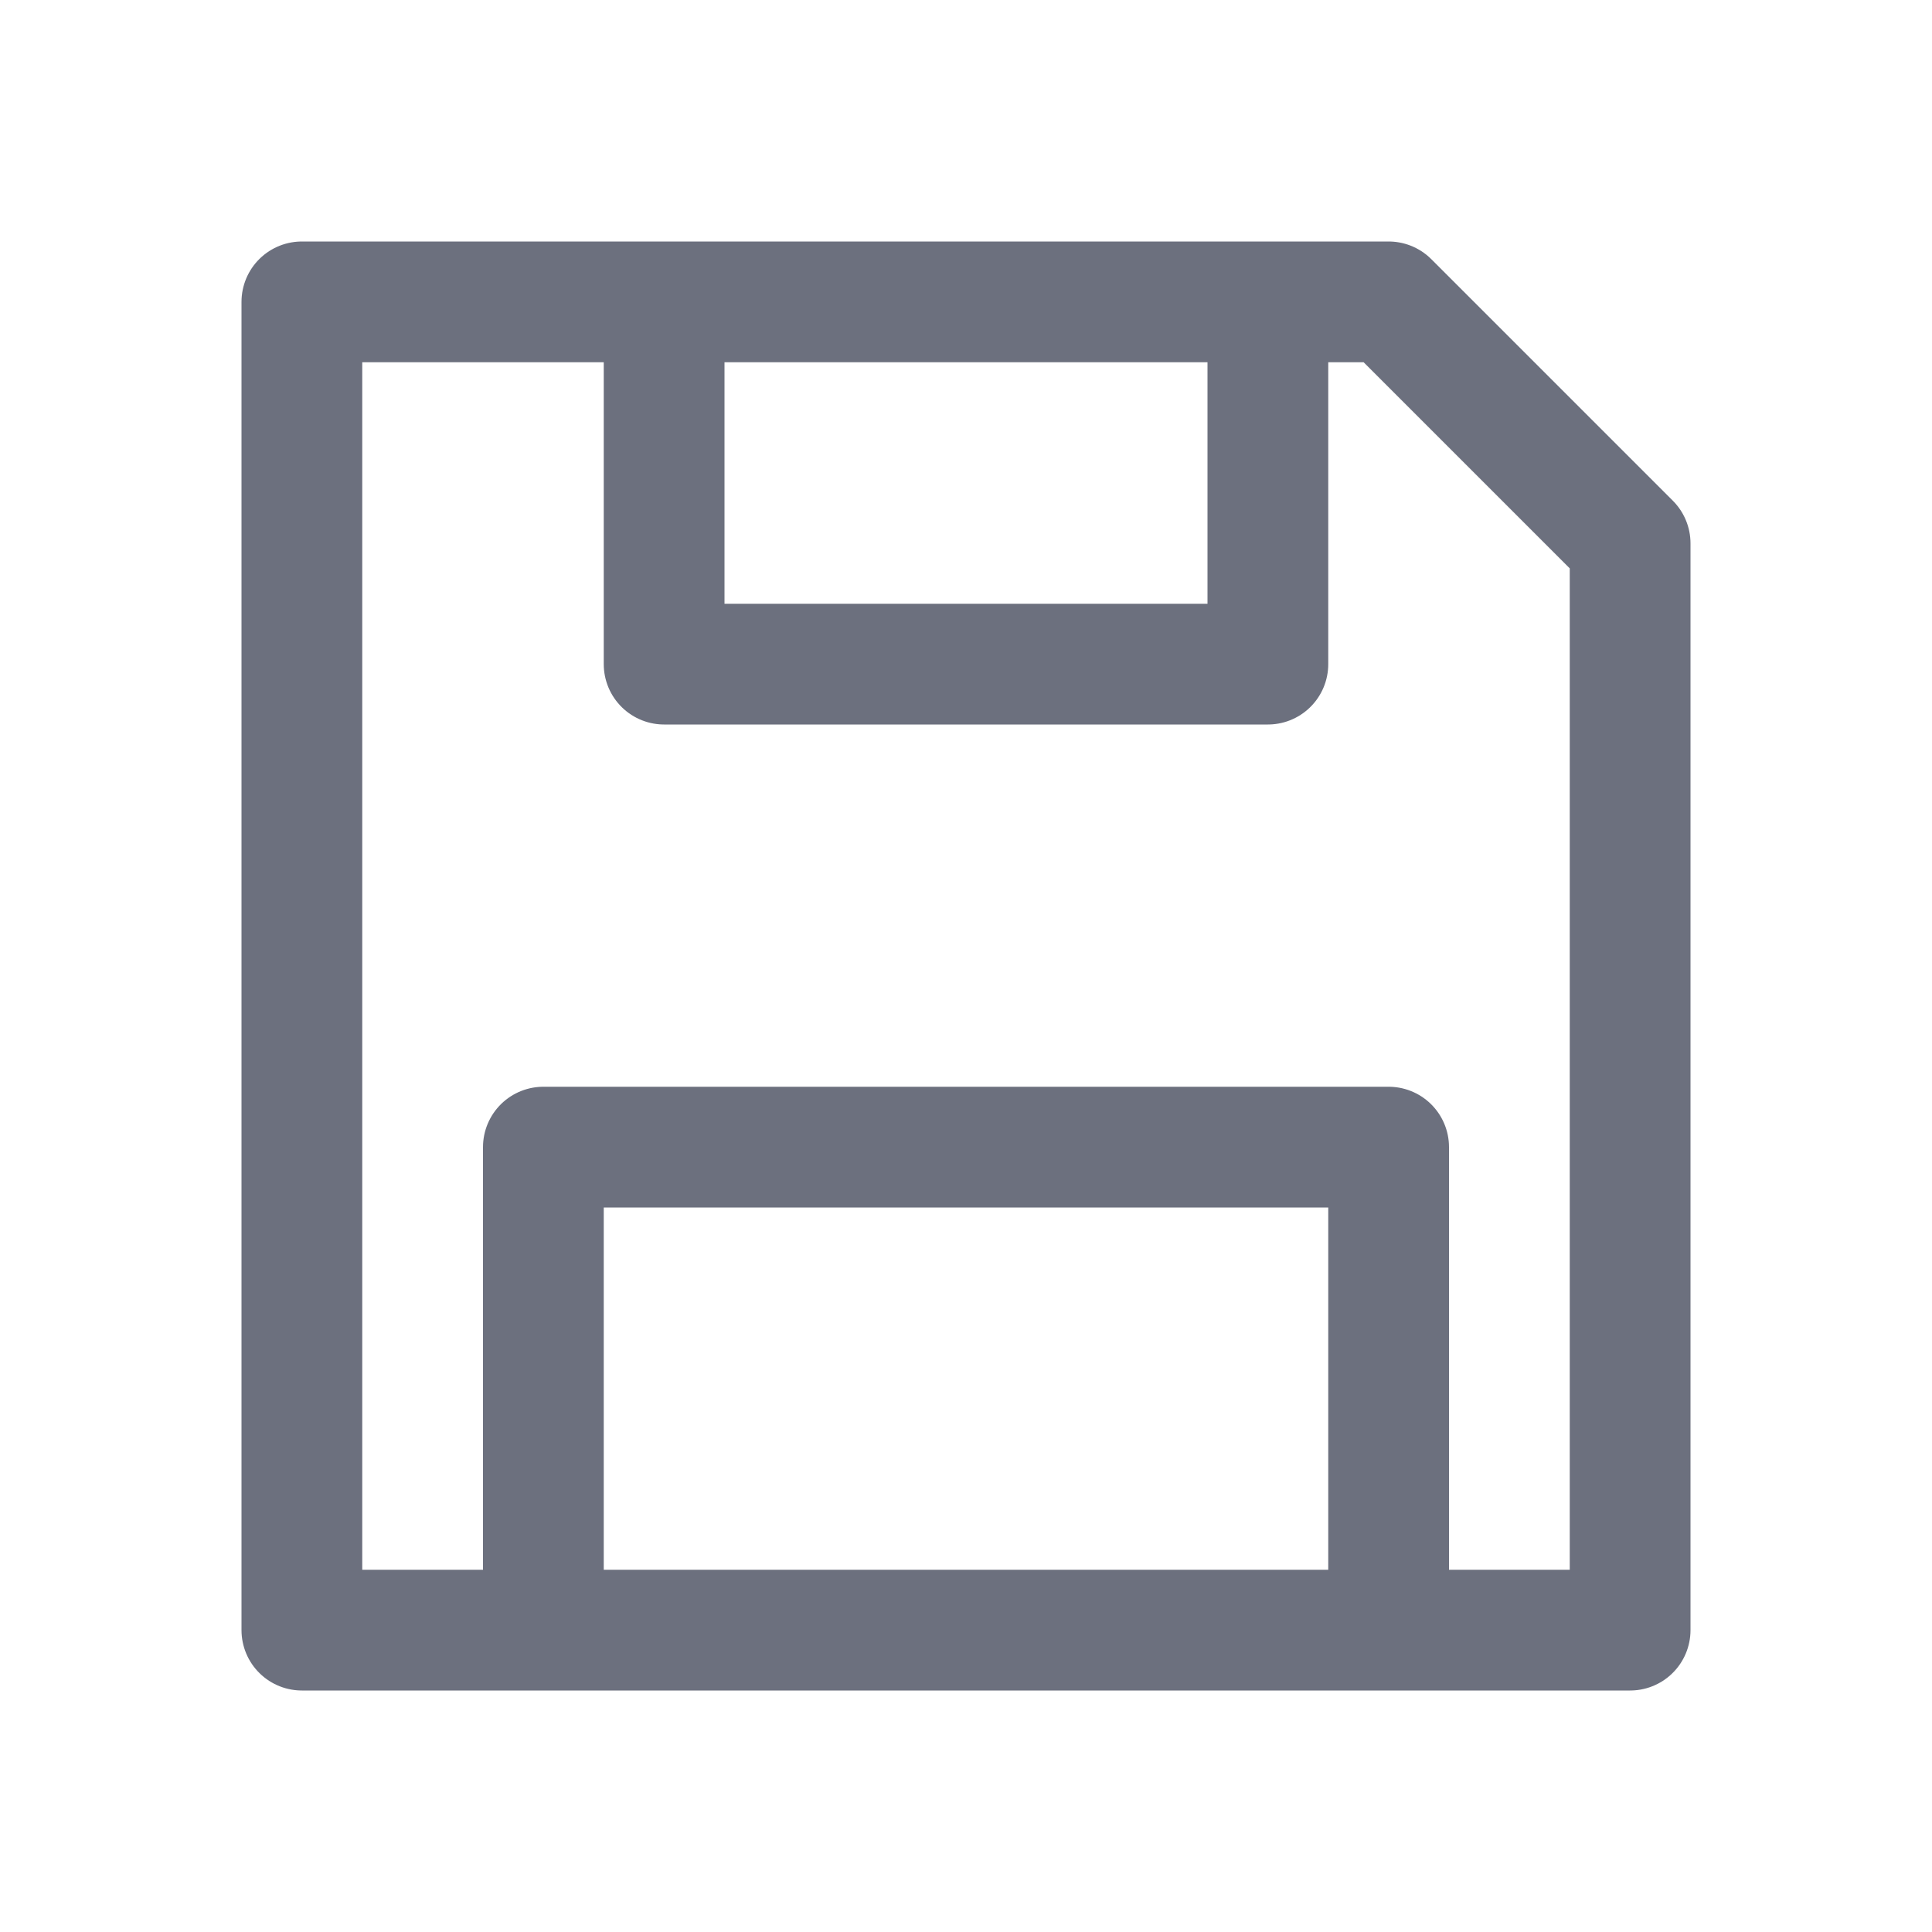
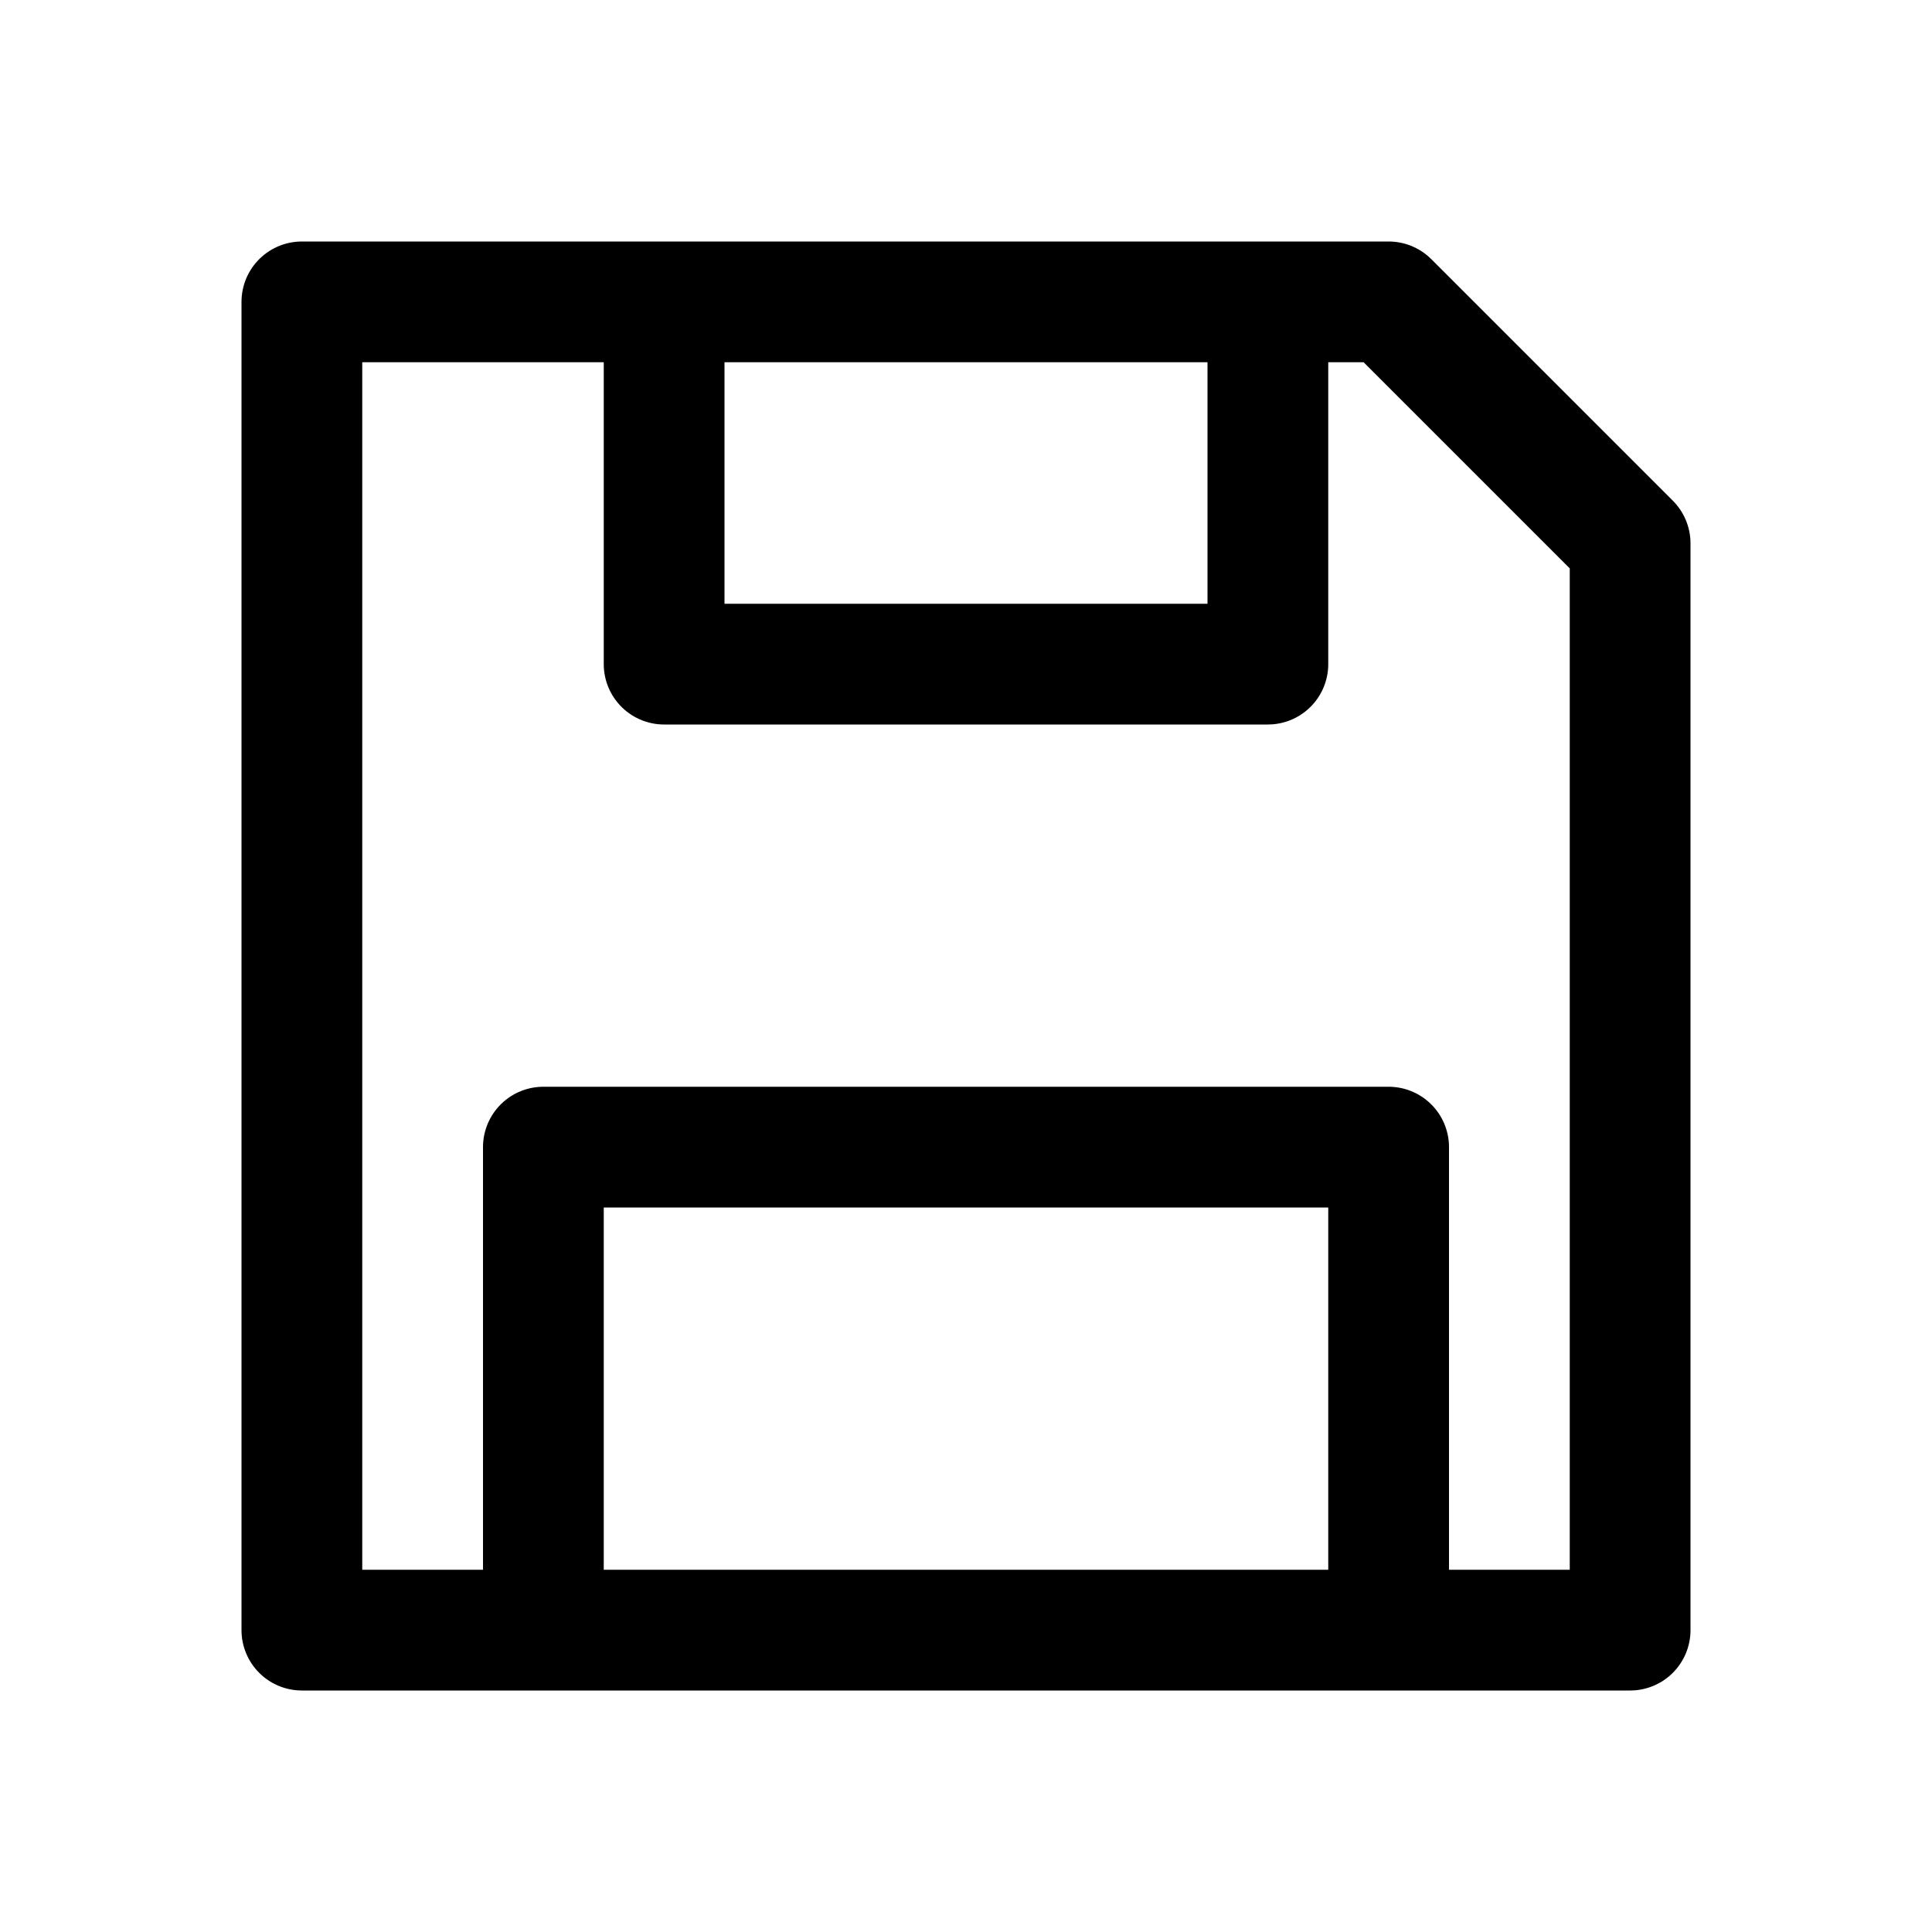
<svg xmlns="http://www.w3.org/2000/svg" width="16" height="16" viewBox="0 0 16 16" fill="none">
-   <path d="M5.5 3V5.5H10.5V3M4.5 13V9.5H11.5V13M2.5 13.5V2.5H11.5L13.5 4.5V13.5H2.5Z" stroke="#6C707E" stroke-linejoin="round" />
+   <path d="M5.5 3V5.5H10.5V3M4.5 13V9.5H11.5V13M2.5 13.5V2.5H11.5L13.5 4.5V13.5H2.5Z" stroke="currentColor" stroke-linejoin="round" />
</svg>
